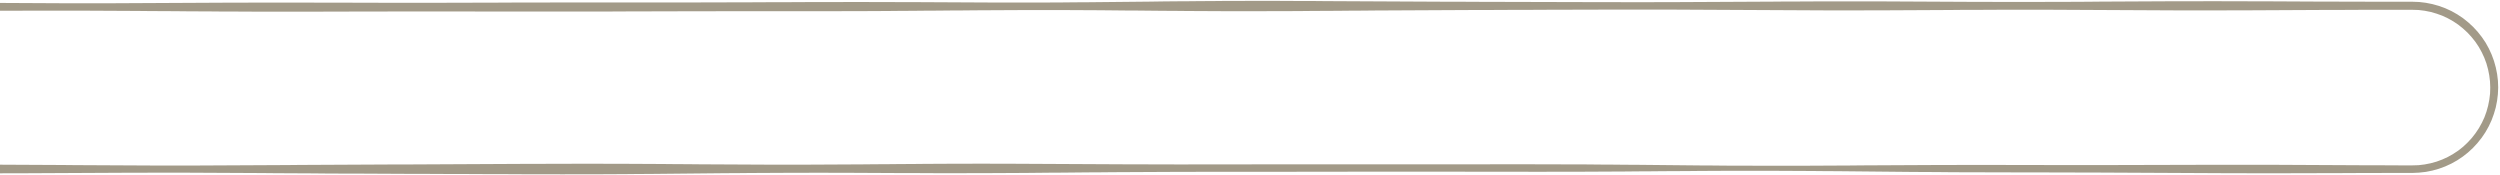
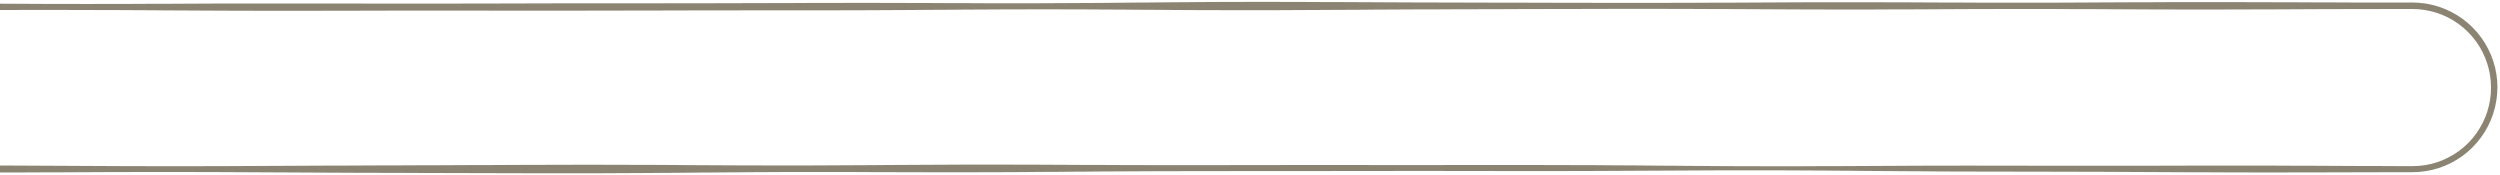
<svg xmlns="http://www.w3.org/2000/svg" width="400" height="28" viewBox="0 0 400 28" preserveAspectRatio="xMaxYMid slice">
-   <path fill="#A29A88" d="M0.00 0.47 L2.00 0.48 L4.00 0.49 L6.00 0.50 L8.00 0.51 L10.00 0.52 L12.00 0.52 L14.00 0.52 L16.00 0.52 L18.00 0.52 L20.00 0.51 L22.00 0.50 L24.00 0.49 L26.00 0.48 L28.00 0.47 L30.00 0.46 L32.00 0.45 L34.00 0.44 L36.00 0.43 L38.00 0.43 L40.00 0.42 L42.00 0.42 L44.00 0.42 L46.00 0.42 L48.00 0.42 L50.00 0.42 L52.00 0.43 L54.00 0.43 L56.00 0.43 L58.00 0.44 L60.00 0.44 L62.00 0.45 L64.00 0.45 L66.00 0.45 L68.00 0.45 L70.00 0.45 L72.00 0.44 L74.00 0.44 L76.00 0.43 L78.00 0.43 L80.00 0.42 L82.00 0.41 L84.00 0.41 L86.00 0.40 L88.00 0.40 L90.00 0.39 L92.00 0.39 L94.00 0.39 L96.00 0.39 L98.00 0.39 L100.00 0.39 L102.00 0.39 L104.00 0.39 L106.00 0.39 L108.00 0.39 L110.00 0.39 L112.00 0.39 L114.00 0.38 L116.00 0.38 L118.00 0.37 L120.00 0.37 L122.00 0.36 L124.00 0.35 L126.00 0.35 L128.00 0.34 L130.00 0.33 L132.00 0.33 L134.00 0.33 L136.00 0.32 L138.00 0.32 L140.00 0.33 L142.00 0.33 L144.00 0.34 L146.00 0.34 L148.00 0.35 L150.00 0.36 L152.00 0.37 L154.00 0.38 L156.00 0.39 L158.00 0.40 L160.00 0.40 L162.00 0.41 L164.00 0.41 L166.00 0.40 L168.00 0.40 L170.00 0.39 L172.00 0.37 L174.00 0.36 L176.00 0.34 L178.00 0.32 L180.00 0.30 L182.00 0.28 L184.00 0.26 L186.00 0.23 L188.00 0.21 L190.00 0.20 L192.00 0.18 L194.00 0.17 L196.00 0.15 L198.00 0.15 L200.00 0.14 L202.00 0.14 L204.00 0.14 L206.00 0.15 L208.00 0.16 L210.00 0.16 L212.00 0.18 L214.00 0.19 L216.00 0.20 L218.00 0.21 L220.00 0.22 L222.00 0.23 L224.00 0.24 L226.00 0.25 L228.00 0.26 L230.00 0.27 L232.00 0.28 L234.00 0.28 L236.00 0.29 L238.00 0.30 L240.00 0.30 L242.00 0.31 L244.00 0.31 L246.00 0.32 L248.00 0.32 L250.00 0.33 L252.00 0.33 L254.00 0.34 L256.00 0.34 L258.00 0.34 L260.00 0.35 L262.00 0.35 L264.00 0.35 L266.00 0.34 L268.00 0.34 L270.00 0.33 L272.00 0.32 L274.00 0.31 L276.00 0.30 L278.00 0.29 L280.00 0.28 L282.00 0.27 L284.00 0.26 L286.00 0.24 L288.00 0.24 L290.00 0.23 L292.00 0.22 L294.00 0.22 L296.00 0.22 L298.00 0.22 L300.00 0.22 L302.00 0.23 L304.00 0.24 L306.00 0.25 L308.00 0.26 L310.00 0.27 L312.00 0.28 L314.00 0.29 L316.00 0.30 L318.00 0.30 L320.00 0.31 L322.00 0.31 L324.00 0.31 L326.00 0.31 L328.00 0.30 L330.00 0.30 L332.00 0.29 L334.00 0.28 L336.00 0.26 L338.00 0.25 L340.00 0.24 L342.00 0.23 L344.00 0.22 L346.00 0.21 L348.00 0.20 L350.00 0.20 L352.00 0.20 L354.00 0.19 L356.00 0.20 L358.00 0.20 L360.00 0.21 L362.00 0.21 L364.00 0.22 L366.00 0.23 L368.00 0.24 L370.00 0.25 L372.00 0.26 L374.00 0.26 L376.00 0.27 L378.00 0.27 L380.00 0.28 L382.00 0.28 L384.00 0.28 L386.01 0.28 L387.08 0.32 L388.15 0.45 L389.20 0.66 L390.24 0.95 L391.25 1.32 L392.23 1.77 L393.17 2.30 L394.07 2.90 L394.91 3.57 L395.70 4.30 L396.43 5.09 L397.10 5.94 L397.70 6.83 L398.22 7.77 L398.67 8.75 L399.04 9.76 L399.33 10.80 L399.54 11.86 L399.67 12.92 L399.71 14.00 L399.66 15.08 L399.53 16.14 L399.32 17.20 L399.02 18.23 L398.65 19.24 L398.20 20.21 L397.67 21.15 L397.07 22.04 L396.40 22.88 L395.67 23.67 L394.88 24.40 L394.04 25.06 L393.14 25.66 L392.21 26.18 L391.23 26.63 L390.22 27.00 L389.19 27.29 L388.14 27.50 L387.07 27.62 L386.01 27.67 L384.00 27.67 L382.00 27.67 L380.00 27.68 L378.00 27.68 L376.00 27.69 L374.00 27.70 L372.00 27.70 L370.00 27.71 L368.00 27.71 L366.00 27.72 L364.00 27.72 L362.00 27.72 L360.00 27.72 L358.00 27.71 L356.00 27.71 L354.00 27.70 L352.00 27.69 L350.00 27.68 L348.00 27.67 L346.00 27.66 L344.00 27.65 L342.00 27.64 L340.00 27.63 L338.00 27.62 L336.00 27.61 L334.00 27.60 L332.00 27.60 L330.00 27.59 L328.00 27.59 L326.00 27.58 L324.00 27.58 L322.00 27.58 L320.00 27.57 L318.00 27.57 L316.00 27.56 L314.00 27.56 L312.00 27.55 L310.00 27.53 L308.00 27.52 L306.00 27.51 L304.00 27.49 L302.00 27.47 L300.00 27.45 L298.00 27.43 L296.00 27.41 L294.00 27.39 L292.00 27.38 L290.00 27.36 L288.00 27.35 L286.00 27.34 L284.00 27.33 L282.00 27.33 L280.00 27.33 L278.00 27.33 L276.00 27.33 L274.00 27.34 L272.00 27.35 L270.00 27.37 L268.00 27.38 L266.00 27.39 L264.00 27.41 L262.00 27.42 L260.00 27.44 L258.00 27.45 L256.00 27.46 L254.00 27.47 L252.00 27.48 L250.00 27.48 L248.00 27.48 L246.00 27.49 L244.00 27.48 L242.00 27.48 L240.00 27.48 L238.00 27.48 L236.00 27.48 L234.00 27.47 L232.00 27.47 L230.00 27.47 L228.00 27.47 L226.00 27.47 L224.00 27.47 L222.00 27.47 L220.00 27.47 L218.00 27.47 L216.00 27.47 L214.00 27.48 L212.00 27.48 L210.00 27.48 L208.00 27.48 L206.00 27.49 L204.00 27.49 L202.00 27.49 L200.00 27.49 L198.00 27.49 L196.00 27.49 L194.00 27.49 L192.00 27.49 L190.00 27.50 L188.00 27.50 L186.00 27.51 L184.00 27.52 L182.00 27.53 L180.00 27.54 L178.00 27.55 L176.00 27.57 L174.00 27.58 L172.00 27.60 L170.00 27.62 L168.00 27.63 L166.00 27.65 L164.00 27.67 L162.00 27.68 L160.00 27.69 L158.00 27.70 L156.00 27.70 L154.00 27.71 L152.00 27.71 L150.00 27.71 L148.00 27.70 L146.00 27.69 L144.00 27.69 L142.00 27.68 L140.00 27.67 L138.00 27.66 L136.00 27.65 L134.00 27.65 L132.00 27.64 L130.00 27.64 L128.00 27.65 L126.00 27.65 L124.00 27.66 L122.00 27.67 L120.00 27.68 L118.00 27.70 L116.00 27.71 L114.00 27.73 L112.00 27.75 L110.00 27.77 L108.00 27.79 L106.00 27.81 L104.00 27.83 L102.00 27.84 L100.00 27.86 L98.00 27.87 L96.00 27.88 L94.00 27.88 L92.00 27.88 L90.00 27.89 L88.00 27.88 L86.00 27.88 L84.00 27.88 L82.00 27.87 L80.00 27.86 L78.00 27.86 L76.00 27.85 L74.00 27.84 L72.00 27.84 L70.00 27.83 L68.00 27.82 L66.00 27.82 L64.00 27.81 L62.00 27.80 L60.00 27.79 L58.00 27.78 L56.00 27.78 L54.00 27.77 L52.00 27.76 L50.00 27.74 L48.00 27.73 L46.00 27.72 L44.00 27.71 L42.00 27.69 L40.00 27.68 L38.00 27.67 L36.00 27.66 L34.00 27.65 L32.00 27.64 L30.00 27.63 L28.00 27.63 L26.00 27.63 L24.00 27.63 L22.00 27.64 L20.00 27.64 L18.00 27.65 L16.00 27.66 L14.00 27.67 L12.00 27.68 L10.00 27.69 L8.00 27.70 L6.00 27.71 L4.00 27.72 L2.00 27.72 L0.00 27.73 L0.00 26.35 L2.00 26.36 L4.00 26.37 L6.00 26.38 L8.00 26.39 L10.00 26.40 L12.00 26.42 L14.00 26.43 L16.00 26.44 L18.00 26.45 L20.00 26.46 L22.00 26.47 L24.00 26.48 L26.00 26.48 L28.00 26.48 L30.00 26.48 L32.00 26.48 L34.00 26.47 L36.00 26.46 L38.00 26.45 L40.00 26.44 L42.00 26.43 L44.00 26.42 L46.00 26.41 L48.00 26.39 L50.00 26.38 L52.00 26.37 L54.00 26.36 L56.00 26.35 L58.00 26.34 L60.00 26.33 L62.00 26.32 L64.00 26.31 L66.00 26.31 L68.00 26.30 L70.00 26.29 L72.00 26.28 L74.00 26.27 L76.00 26.26 L78.00 26.25 L80.00 26.24 L82.00 26.23 L84.00 26.22 L86.00 26.22 L88.00 26.21 L90.00 26.21 L92.00 26.20 L94.00 26.20 L96.00 26.20 L98.00 26.21 L100.00 26.21 L102.00 26.22 L104.00 26.23 L106.00 26.24 L108.00 26.26 L110.00 26.27 L112.00 26.29 L114.00 26.30 L116.00 26.31 L118.00 26.32 L120.00 26.33 L122.00 26.34 L124.00 26.35 L126.00 26.35 L128.00 26.35 L130.00 26.34 L132.00 26.33 L134.00 26.32 L136.00 26.31 L138.00 26.30 L140.00 26.28 L142.00 26.27 L144.00 26.25 L146.00 26.24 L148.00 26.22 L150.00 26.21 L152.00 26.20 L154.00 26.20 L156.00 26.19 L158.00 26.19 L160.00 26.20 L162.00 26.20 L164.00 26.21 L166.00 26.22 L168.00 26.23 L170.00 26.24 L172.00 26.25 L174.00 26.26 L176.00 26.27 L178.00 26.28 L180.00 26.29 L182.00 26.29 L184.00 26.30 L186.00 26.30 L188.00 26.31 L190.00 26.31 L192.00 26.30 L194.00 26.30 L196.00 26.30 L198.00 26.30 L200.00 26.30 L202.00 26.29 L204.00 26.29 L206.00 26.29 L208.00 26.29 L210.00 26.29 L212.00 26.29 L214.00 26.29 L216.00 26.29 L218.00 26.29 L220.00 26.29 L222.00 26.29 L224.00 26.29 L226.00 26.29 L228.00 26.29 L230.00 26.29 L232.00 26.29 L234.00 26.29 L236.00 26.29 L238.00 26.29 L240.00 26.28 L242.00 26.28 L244.00 26.28 L246.00 26.29 L248.00 26.29 L250.00 26.30 L252.00 26.30 L254.00 26.31 L256.00 26.33 L258.00 26.34 L260.00 26.36 L262.00 26.37 L264.00 26.39 L266.00 26.41 L268.00 26.43 L270.00 26.45 L272.00 26.47 L274.00 26.48 L276.00 26.50 L278.00 26.51 L280.00 26.51 L282.00 26.52 L284.00 26.52 L286.00 26.52 L288.00 26.52 L290.00 26.51 L292.00 26.50 L294.00 26.49 L296.00 26.48 L298.00 26.46 L300.00 26.45 L302.00 26.44 L304.00 26.43 L306.00 26.42 L308.00 26.41 L310.00 26.40 L312.00 26.40 L314.00 26.39 L316.00 26.39 L318.00 26.39 L320.00 26.39 L322.00 26.40 L324.00 26.40 L326.00 26.40 L328.00 26.41 L330.00 26.41 L332.00 26.41 L334.00 26.41 L336.00 26.41 L338.00 26.41 L340.00 26.40 L342.00 26.40 L344.00 26.39 L346.00 26.39 L348.00 26.38 L350.00 26.38 L352.00 26.37 L354.00 26.37 L356.00 26.37 L358.00 26.37 L360.00 26.37 L362.00 26.37 L364.00 26.37 L366.00 26.38 L368.00 26.39 L370.00 26.40 L372.00 26.41 L374.00 26.42 L376.00 26.43 L378.00 26.44 L380.00 26.44 L382.00 26.45 L384.00 26.46 L385.99 26.46 L386.98 26.43 L387.95 26.31 L388.91 26.12 L389.85 25.86 L390.77 25.52 L391.66 25.11 L392.51 24.63 L393.33 24.09 L394.10 23.48 L394.81 22.81 L395.48 22.09 L396.08 21.32 L396.62 20.51 L397.10 19.65 L397.51 18.77 L397.84 17.85 L398.10 16.91 L398.29 15.95 L398.41 14.98 L398.44 14.00 L398.40 13.02 L398.28 12.05 L398.09 11.10 L397.83 10.16 L397.49 9.24 L397.08 8.36 L396.60 7.50 L396.06 6.69 L395.45 5.93 L394.79 5.21 L394.07 4.55 L393.31 3.94 L392.50 3.40 L391.64 2.92 L390.76 2.51 L389.84 2.18 L388.90 1.91 L387.95 1.72 L386.98 1.60 L385.99 1.57 L384.00 1.57 L382.00 1.57 L380.00 1.57 L378.00 1.57 L376.00 1.58 L374.00 1.59 L372.00 1.59 L370.00 1.60 L368.00 1.61 L366.00 1.62 L364.00 1.63 L362.00 1.64 L360.00 1.65 L358.00 1.65 L356.00 1.66 L354.00 1.66 L352.00 1.66 L350.00 1.66 L348.00 1.66 L346.00 1.65 L344.00 1.64 L342.00 1.63 L340.00 1.62 L338.00 1.61 L336.00 1.60 L334.00 1.59 L332.00 1.58 L330.00 1.57 L328.00 1.56 L326.00 1.56 L324.00 1.56 L322.00 1.56 L320.00 1.56 L318.00 1.57 L316.00 1.58 L314.00 1.58 L312.00 1.60 L310.00 1.61 L308.00 1.62 L306.00 1.63 L304.00 1.64 L302.00 1.65 L300.00 1.65 L298.00 1.66 L296.00 1.66 L294.00 1.66 L292.00 1.66 L290.00 1.65 L288.00 1.64 L286.00 1.63 L284.00 1.62 L282.00 1.61 L280.00 1.60 L278.00 1.59 L276.00 1.58 L274.00 1.57 L272.00 1.56 L270.00 1.55 L268.00 1.54 L266.00 1.54 L264.00 1.54 L262.00 1.54 L260.00 1.54 L258.00 1.54 L256.00 1.54 L254.00 1.55 L252.00 1.55 L250.00 1.56 L248.00 1.56 L246.00 1.57 L244.00 1.58 L242.00 1.58 L240.00 1.59 L238.00 1.60 L236.00 1.60 L234.00 1.61 L232.00 1.62 L230.00 1.63 L228.00 1.64 L226.00 1.65 L224.00 1.66 L222.00 1.67 L220.00 1.68 L218.00 1.70 L216.00 1.71 L214.00 1.73 L212.00 1.74 L210.00 1.75 L208.00 1.77 L206.00 1.78 L204.00 1.78 L202.00 1.79 L200.00 1.79 L198.00 1.79 L196.00 1.79 L194.00 1.78 L192.00 1.77 L190.00 1.76 L188.00 1.74 L186.00 1.73 L184.00 1.71 L182.00 1.69 L180.00 1.68 L178.00 1.66 L176.00 1.64 L174.00 1.63 L172.00 1.62 L170.00 1.61 L168.00 1.61 L166.00 1.61 L164.00 1.61 L162.00 1.62 L160.00 1.63 L158.00 1.64 L156.00 1.65 L154.00 1.67 L152.00 1.68 L150.00 1.70 L148.00 1.71 L146.00 1.73 L144.00 1.74 L142.00 1.76 L140.00 1.77 L138.00 1.78 L136.00 1.78 L134.00 1.79 L132.00 1.79 L130.00 1.79 L128.00 1.79 L126.00 1.79 L124.00 1.79 L122.00 1.79 L120.00 1.79 L118.00 1.79 L116.00 1.79 L114.00 1.80 L112.00 1.80 L110.00 1.80 L108.00 1.81 L106.00 1.81 L104.00 1.82 L102.00 1.82 L100.00 1.83 L98.00 1.84 L96.00 1.84 L94.00 1.84 L92.00 1.85 L90.00 1.85 L88.00 1.85 L86.00 1.85 L84.00 1.85 L82.00 1.84 L80.00 1.84 L78.00 1.84 L76.00 1.84 L74.00 1.83 L72.00 1.83 L70.00 1.83 L68.00 1.83 L66.00 1.83 L64.00 1.83 L62.00 1.84 L60.00 1.84 L58.00 1.85 L56.00 1.85 L54.00 1.86 L52.00 1.86 L50.00 1.87 L48.00 1.87 L46.00 1.87 L44.00 1.87 L42.00 1.87 L40.00 1.86 L38.00 1.85 L36.00 1.85 L34.00 1.83 L32.00 1.82 L30.00 1.81 L28.00 1.79 L26.00 1.78 L24.00 1.77 L22.00 1.75 L20.00 1.74 L18.00 1.73 L16.00 1.72 L14.00 1.71 L12.00 1.71 L10.00 1.71 L8.00 1.71 L6.00 1.71 L4.00 1.71 L2.00 1.72 L0.00 1.72 Z" />
+   <path fill="#8C8473" d="M0.00 0.59 L2.00 0.60 L4.00 0.61 L6.00 0.62 L8.00 0.63 L10.00 0.63 L12.00 0.63 L14.00 0.64 L16.00 0.63 L18.00 0.63 L20.00 0.63 L22.00 0.62 L24.00 0.61 L26.00 0.61 L28.00 0.60 L30.00 0.59 L32.00 0.58 L34.00 0.57 L36.00 0.57 L38.00 0.56 L40.00 0.56 L42.00 0.56 L44.00 0.56 L46.00 0.56 L48.00 0.56 L50.00 0.56 L52.00 0.56 L54.00 0.57 L56.00 0.57 L58.00 0.57 L60.00 0.58 L62.00 0.58 L64.00 0.58 L66.00 0.58 L68.00 0.58 L70.00 0.58 L72.00 0.58 L74.00 0.57 L76.00 0.57 L78.00 0.56 L80.00 0.56 L82.00 0.55 L84.00 0.55 L86.00 0.54 L88.00 0.54 L90.00 0.53 L92.00 0.53 L94.00 0.53 L96.00 0.53 L98.00 0.53 L100.00 0.53 L102.00 0.53 L104.00 0.53 L106.00 0.53 L108.00 0.52 L110.00 0.52 L112.00 0.52 L114.00 0.52 L116.00 0.51 L118.00 0.51 L120.00 0.50 L122.00 0.50 L124.00 0.49 L126.00 0.49 L128.00 0.48 L130.00 0.47 L132.00 0.47 L134.00 0.47 L136.00 0.46 L138.00 0.46 L140.00 0.46 L142.00 0.47 L144.00 0.47 L146.00 0.48 L148.00 0.48 L150.00 0.49 L152.00 0.50 L154.00 0.50 L156.00 0.51 L158.00 0.52 L160.00 0.52 L162.00 0.52 L164.00 0.52 L166.00 0.52 L168.00 0.51 L170.00 0.50 L172.00 0.49 L174.00 0.48 L176.00 0.47 L178.00 0.45 L180.00 0.43 L182.00 0.41 L184.00 0.40 L186.00 0.38 L188.00 0.36 L190.00 0.35 L192.00 0.33 L194.00 0.32 L196.00 0.31 L198.00 0.31 L200.00 0.30 L202.00 0.30 L204.00 0.30 L206.00 0.31 L208.00 0.31 L210.00 0.32 L212.00 0.33 L214.00 0.33 L216.00 0.34 L218.00 0.35 L220.00 0.36 L222.00 0.37 L224.00 0.38 L226.00 0.39 L228.00 0.39 L230.00 0.40 L232.00 0.41 L234.00 0.41 L236.00 0.42 L238.00 0.42 L240.00 0.43 L242.00 0.43 L244.00 0.43 L246.00 0.44 L248.00 0.44 L250.00 0.45 L252.00 0.45 L254.00 0.45 L256.00 0.46 L258.00 0.46 L260.00 0.46 L262.00 0.46 L264.00 0.46 L266.00 0.46 L268.00 0.45 L270.00 0.45 L272.00 0.44 L274.00 0.43 L276.00 0.43 L278.00 0.42 L280.00 0.41 L282.00 0.40 L284.00 0.39 L286.00 0.38 L288.00 0.37 L290.00 0.36 L292.00 0.36 L294.00 0.36 L296.00 0.36 L298.00 0.36 L300.00 0.36 L302.00 0.37 L304.00 0.37 L306.00 0.38 L308.00 0.39 L310.00 0.40 L312.00 0.41 L314.00 0.41 L316.00 0.42 L318.00 0.43 L320.00 0.43 L322.00 0.43 L324.00 0.43 L326.00 0.43 L328.00 0.43 L330.00 0.42 L332.00 0.41 L334.00 0.40 L336.00 0.39 L338.00 0.38 L340.00 0.37 L342.00 0.36 L344.00 0.36 L346.00 0.35 L348.00 0.34 L350.00 0.34 L352.00 0.34 L354.00 0.34 L356.00 0.34 L358.00 0.34 L360.00 0.35 L362.00 0.35 L364.00 0.36 L366.00 0.36 L368.00 0.37 L370.00 0.38 L372.00 0.38 L374.00 0.39 L376.00 0.40 L378.00 0.40 L380.00 0.40 L382.00 0.40 L384.00 0.40 L386.01 0.40 L387.07 0.45 L388.13 0.57 L389.17 0.78 L390.20 1.07 L391.20 1.44 L392.17 1.89 L393.10 2.41 L393.99 3.00 L394.83 3.66 L395.61 4.39 L396.34 5.17 L397.00 6.01 L397.59 6.90 L398.11 7.83 L398.56 8.80 L398.93 9.80 L399.22 10.83 L399.42 11.87 L399.55 12.93 L399.59 14.00 L399.54 15.07 L399.41 16.12 L399.20 17.17 L398.91 18.20 L398.54 19.19 L398.09 20.16 L397.57 21.09 L396.97 21.97 L396.31 22.81 L395.59 23.59 L394.81 24.31 L393.97 24.97 L393.08 25.56 L392.15 26.08 L391.19 26.52 L390.19 26.89 L389.16 27.18 L388.12 27.38 L387.06 27.51 L386.01 27.55 L384.00 27.55 L382.00 27.55 L380.00 27.56 L378.00 27.56 L376.00 27.57 L374.00 27.57 L372.00 27.58 L370.00 27.58 L368.00 27.58 L366.00 27.59 L364.00 27.59 L362.00 27.59 L360.00 27.59 L358.00 27.58 L356.00 27.58 L354.00 27.57 L352.00 27.56 L350.00 27.56 L348.00 27.55 L346.00 27.54 L344.00 27.53 L342.00 27.52 L340.00 27.51 L338.00 27.50 L336.00 27.49 L334.00 27.49 L332.00 27.48 L330.00 27.48 L328.00 27.47 L326.00 27.47 L324.00 27.47 L322.00 27.46 L320.00 27.46 L318.00 27.46 L316.00 27.45 L314.00 27.44 L312.00 27.44 L310.00 27.43 L308.00 27.41 L306.00 27.40 L304.00 27.39 L302.00 27.37 L300.00 27.36 L298.00 27.34 L296.00 27.32 L294.00 27.31 L292.00 27.29 L290.00 27.28 L288.00 27.27 L286.00 27.26 L284.00 27.25 L282.00 27.25 L280.00 27.25 L278.00 27.25 L276.00 27.25 L274.00 27.26 L272.00 27.27 L270.00 27.28 L268.00 27.29 L266.00 27.30 L264.00 27.31 L262.00 27.32 L260.00 27.33 L258.00 27.34 L256.00 27.35 L254.00 27.36 L252.00 27.36 L250.00 27.37 L248.00 27.37 L246.00 27.37 L244.00 27.37 L242.00 27.37 L240.00 27.37 L238.00 27.36 L236.00 27.36 L234.00 27.36 L232.00 27.36 L230.00 27.35 L228.00 27.35 L226.00 27.35 L224.00 27.35 L222.00 27.36 L220.00 27.36 L218.00 27.36 L216.00 27.36 L214.00 27.36 L212.00 27.37 L210.00 27.37 L208.00 27.37 L206.00 27.37 L204.00 27.37 L202.00 27.37 L200.00 27.37 L198.00 27.37 L196.00 27.38 L194.00 27.38 L192.00 27.38 L190.00 27.38 L188.00 27.39 L186.00 27.39 L184.00 27.40 L182.00 27.41 L180.00 27.42 L178.00 27.43 L176.00 27.44 L174.00 27.46 L172.00 27.47 L170.00 27.49 L168.00 27.50 L166.00 27.51 L164.00 27.53 L162.00 27.54 L160.00 27.55 L158.00 27.55 L156.00 27.56 L154.00 27.56 L152.00 27.56 L150.00 27.56 L148.00 27.56 L146.00 27.55 L144.00 27.55 L142.00 27.54 L140.00 27.54 L138.00 27.53 L136.00 27.52 L134.00 27.52 L132.00 27.52 L130.00 27.52 L128.00 27.52 L126.00 27.52 L124.00 27.53 L122.00 27.54 L120.00 27.55 L118.00 27.57 L116.00 27.58 L114.00 27.60 L112.00 27.61 L110.00 27.63 L108.00 27.65 L106.00 27.66 L104.00 27.68 L102.00 27.69 L100.00 27.70 L98.00 27.71 L96.00 27.72 L94.00 27.72 L92.00 27.72 L90.00 27.72 L88.00 27.72 L86.00 27.72 L84.00 27.72 L82.00 27.71 L80.00 27.71 L78.00 27.70 L76.00 27.70 L74.00 27.69 L72.00 27.69 L70.00 27.68 L68.00 27.68 L66.00 27.67 L64.00 27.66 L62.00 27.66 L60.00 27.65 L58.00 27.65 L56.00 27.64 L54.00 27.63 L52.00 27.62 L50.00 27.61 L48.00 27.60 L46.00 27.59 L44.00 27.58 L42.00 27.57 L40.00 27.56 L38.00 27.55 L36.00 27.54 L34.00 27.53 L32.00 27.53 L30.00 27.52 L28.00 27.52 L26.00 27.52 L24.00 27.52 L22.00 27.52 L20.00 27.53 L18.00 27.53 L16.00 27.54 L14.00 27.55 L12.00 27.56 L10.00 27.57 L8.00 27.57 L6.00 27.58 L4.00 27.59 L2.00 27.59 L0.00 27.59 L0.00 26.48 L2.00 26.49 L4.00 26.50 L6.00 26.51 L8.00 26.52 L10.00 26.53 L12.00 26.54 L14.00 26.55 L16.00 26.56 L18.00 26.57 L20.00 26.58 L22.00 26.58 L24.00 26.59 L26.00 26.59 L28.00 26.59 L30.00 26.59 L32.00 26.59 L34.00 26.58 L36.00 26.58 L38.00 26.57 L40.00 26.56 L42.00 26.55 L44.00 26.54 L46.00 26.53 L48.00 26.52 L50.00 26.51 L52.00 26.50 L54.00 26.50 L56.00 26.49 L58.00 26.48 L60.00 26.47 L62.00 26.46 L64.00 26.46 L66.00 26.45 L68.00 26.44 L70.00 26.44 L72.00 26.43 L74.00 26.42 L76.00 26.41 L78.00 26.41 L80.00 26.40 L82.00 26.39 L84.00 26.38 L86.00 26.38 L88.00 26.37 L90.00 26.37 L92.00 26.36 L94.00 26.36 L96.00 26.36 L98.00 26.37 L100.00 26.37 L102.00 26.38 L104.00 26.38 L106.00 26.39 L108.00 26.40 L110.00 26.42 L112.00 26.43 L114.00 26.44 L116.00 26.45 L118.00 26.46 L120.00 26.46 L122.00 26.47 L124.00 26.47 L126.00 26.47 L128.00 26.47 L130.00 26.47 L132.00 26.46 L134.00 26.45 L136.00 26.44 L138.00 26.43 L140.00 26.42 L142.00 26.40 L144.00 26.39 L146.00 26.38 L148.00 26.37 L150.00 26.36 L152.00 26.35 L154.00 26.34 L156.00 26.34 L158.00 26.34 L160.00 26.34 L162.00 26.34 L164.00 26.35 L166.00 26.35 L168.00 26.36 L170.00 26.37 L172.00 26.38 L174.00 26.39 L176.00 26.39 L178.00 26.40 L180.00 26.41 L182.00 26.41 L184.00 26.42 L186.00 26.42 L188.00 26.42 L190.00 26.42 L192.00 26.42 L194.00 26.42 L196.00 26.42 L198.00 26.41 L200.00 26.41 L202.00 26.41 L204.00 26.41 L206.00 26.40 L208.00 26.40 L210.00 26.40 L212.00 26.40 L214.00 26.40 L216.00 26.40 L218.00 26.40 L220.00 26.41 L222.00 26.41 L224.00 26.41 L226.00 26.41 L228.00 26.41 L230.00 26.41 L232.00 26.40 L234.00 26.40 L236.00 26.40 L238.00 26.40 L240.00 26.40 L242.00 26.40 L244.00 26.40 L246.00 26.40 L248.00 26.41 L250.00 26.41 L252.00 26.42 L254.00 26.42 L256.00 26.43 L258.00 26.45 L260.00 26.46 L262.00 26.47 L264.00 26.49 L266.00 26.51 L268.00 26.52 L270.00 26.54 L272.00 26.55 L274.00 26.57 L276.00 26.58 L278.00 26.59 L280.00 26.59 L282.00 26.60 L284.00 26.60 L286.00 26.60 L288.00 26.60 L290.00 26.59 L292.00 26.58 L294.00 26.58 L296.00 26.57 L298.00 26.56 L300.00 26.55 L302.00 26.54 L304.00 26.53 L306.00 26.52 L308.00 26.51 L310.00 26.51 L312.00 26.51 L314.00 26.50 L316.00 26.50 L318.00 26.51 L320.00 26.51 L322.00 26.51 L324.00 26.51 L326.00 26.52 L328.00 26.52 L330.00 26.52 L332.00 26.52 L334.00 26.52 L336.00 26.52 L338.00 26.52 L340.00 26.52 L342.00 26.52 L344.00 26.52 L346.00 26.51 L348.00 26.51 L350.00 26.50 L352.00 26.50 L354.00 26.50 L356.00 26.50 L358.00 26.50 L360.00 26.50 L362.00 26.50 L364.00 26.50 L366.00 26.51 L368.00 26.52 L370.00 26.52 L372.00 26.53 L374.00 26.54 L376.00 26.55 L378.00 26.56 L380.00 26.56 L382.00 26.57 L384.00 26.58 L385.99 26.58 L386.99 26.54 L387.97 26.43 L388.94 26.24 L389.89 25.97 L390.82 25.63 L391.71 25.21 L392.57 24.73 L393.40 24.18 L394.17 23.57 L394.90 22.90 L395.57 22.17 L396.18 21.39 L396.72 20.57 L397.20 19.71 L397.62 18.81 L397.96 17.88 L398.22 16.93 L398.41 15.97 L398.53 14.99 L398.56 14.00 L398.52 13.01 L398.41 12.04 L398.21 11.07 L397.94 10.12 L397.60 9.19 L397.19 8.30 L396.71 7.44 L396.16 6.62 L395.55 5.85 L394.88 5.12 L394.15 4.45 L393.38 3.84 L392.56 3.29 L391.70 2.81 L390.81 2.40 L389.88 2.06 L388.93 1.79 L387.96 1.60 L386.99 1.48 L385.99 1.44 L384.00 1.44 L382.00 1.44 L380.00 1.45 L378.00 1.45 L376.00 1.45 L374.00 1.46 L372.00 1.46 L370.00 1.47 L368.00 1.48 L366.00 1.49 L364.00 1.50 L362.00 1.50 L360.00 1.51 L358.00 1.51 L356.00 1.52 L354.00 1.52 L352.00 1.52 L350.00 1.52 L348.00 1.52 L346.00 1.51 L344.00 1.51 L342.00 1.50 L340.00 1.49 L338.00 1.48 L336.00 1.47 L334.00 1.46 L332.00 1.46 L330.00 1.45 L328.00 1.44 L326.00 1.44 L324.00 1.44 L322.00 1.44 L320.00 1.44 L318.00 1.45 L316.00 1.45 L314.00 1.46 L312.00 1.47 L310.00 1.48 L308.00 1.49 L306.00 1.50 L304.00 1.50 L302.00 1.51 L300.00 1.52 L298.00 1.52 L296.00 1.52 L294.00 1.52 L292.00 1.52 L290.00 1.51 L288.00 1.51 L286.00 1.50 L284.00 1.49 L282.00 1.48 L280.00 1.47 L278.00 1.46 L276.00 1.45 L274.00 1.45 L272.00 1.44 L270.00 1.43 L268.00 1.43 L266.00 1.42 L264.00 1.42 L262.00 1.42 L260.00 1.42 L258.00 1.42 L256.00 1.43 L254.00 1.43 L252.00 1.44 L250.00 1.44 L248.00 1.44 L246.00 1.45 L244.00 1.45 L242.00 1.46 L240.00 1.47 L238.00 1.47 L236.00 1.48 L234.00 1.48 L232.00 1.49 L230.00 1.50 L228.00 1.50 L226.00 1.51 L224.00 1.52 L222.00 1.53 L220.00 1.54 L218.00 1.56 L216.00 1.57 L214.00 1.58 L212.00 1.59 L210.00 1.60 L208.00 1.61 L206.00 1.62 L204.00 1.63 L202.00 1.63 L200.00 1.63 L198.00 1.63 L196.00 1.63 L194.00 1.62 L192.00 1.62 L190.00 1.61 L188.00 1.60 L186.00 1.58 L184.00 1.57 L182.00 1.56 L180.00 1.54 L178.00 1.53 L176.00 1.52 L174.00 1.51 L172.00 1.50 L170.00 1.50 L168.00 1.49 L166.00 1.49 L164.00 1.50 L162.00 1.50 L160.00 1.51 L158.00 1.52 L156.00 1.53 L154.00 1.54 L152.00 1.56 L150.00 1.57 L148.00 1.58 L146.00 1.60 L144.00 1.61 L142.00 1.62 L140.00 1.63 L138.00 1.64 L136.00 1.64 L134.00 1.65 L132.00 1.65 L130.00 1.65 L128.00 1.65 L126.00 1.65 L124.00 1.65 L122.00 1.65 L120.00 1.65 L118.00 1.66 L116.00 1.66 L114.00 1.66 L112.00 1.66 L110.00 1.67 L108.00 1.67 L106.00 1.68 L104.00 1.68 L102.00 1.69 L100.00 1.69 L98.00 1.70 L96.00 1.70 L94.00 1.70 L92.00 1.71 L90.00 1.71 L88.00 1.71 L86.00 1.71 L84.00 1.71 L82.00 1.71 L80.00 1.71 L78.00 1.70 L76.00 1.70 L74.00 1.70 L72.00 1.70 L70.00 1.70 L68.00 1.70 L66.00 1.70 L64.00 1.70 L62.00 1.70 L60.00 1.71 L58.00 1.71 L56.00 1.72 L54.00 1.72 L52.00 1.72 L50.00 1.73 L48.00 1.73 L46.00 1.73 L44.00 1.73 L42.00 1.73 L40.00 1.72 L38.00 1.72 L36.00 1.71 L34.00 1.70 L32.00 1.69 L30.00 1.68 L28.00 1.67 L26.00 1.66 L24.00 1.64 L22.00 1.63 L20.00 1.62 L18.00 1.61 L16.00 1.61 L14.00 1.60 L12.00 1.60 L10.00 1.59 L8.00 1.59 L6.00 1.59 L4.00 1.59 L2.00 1.60 L0.00 1.60 Z" />
</svg>
